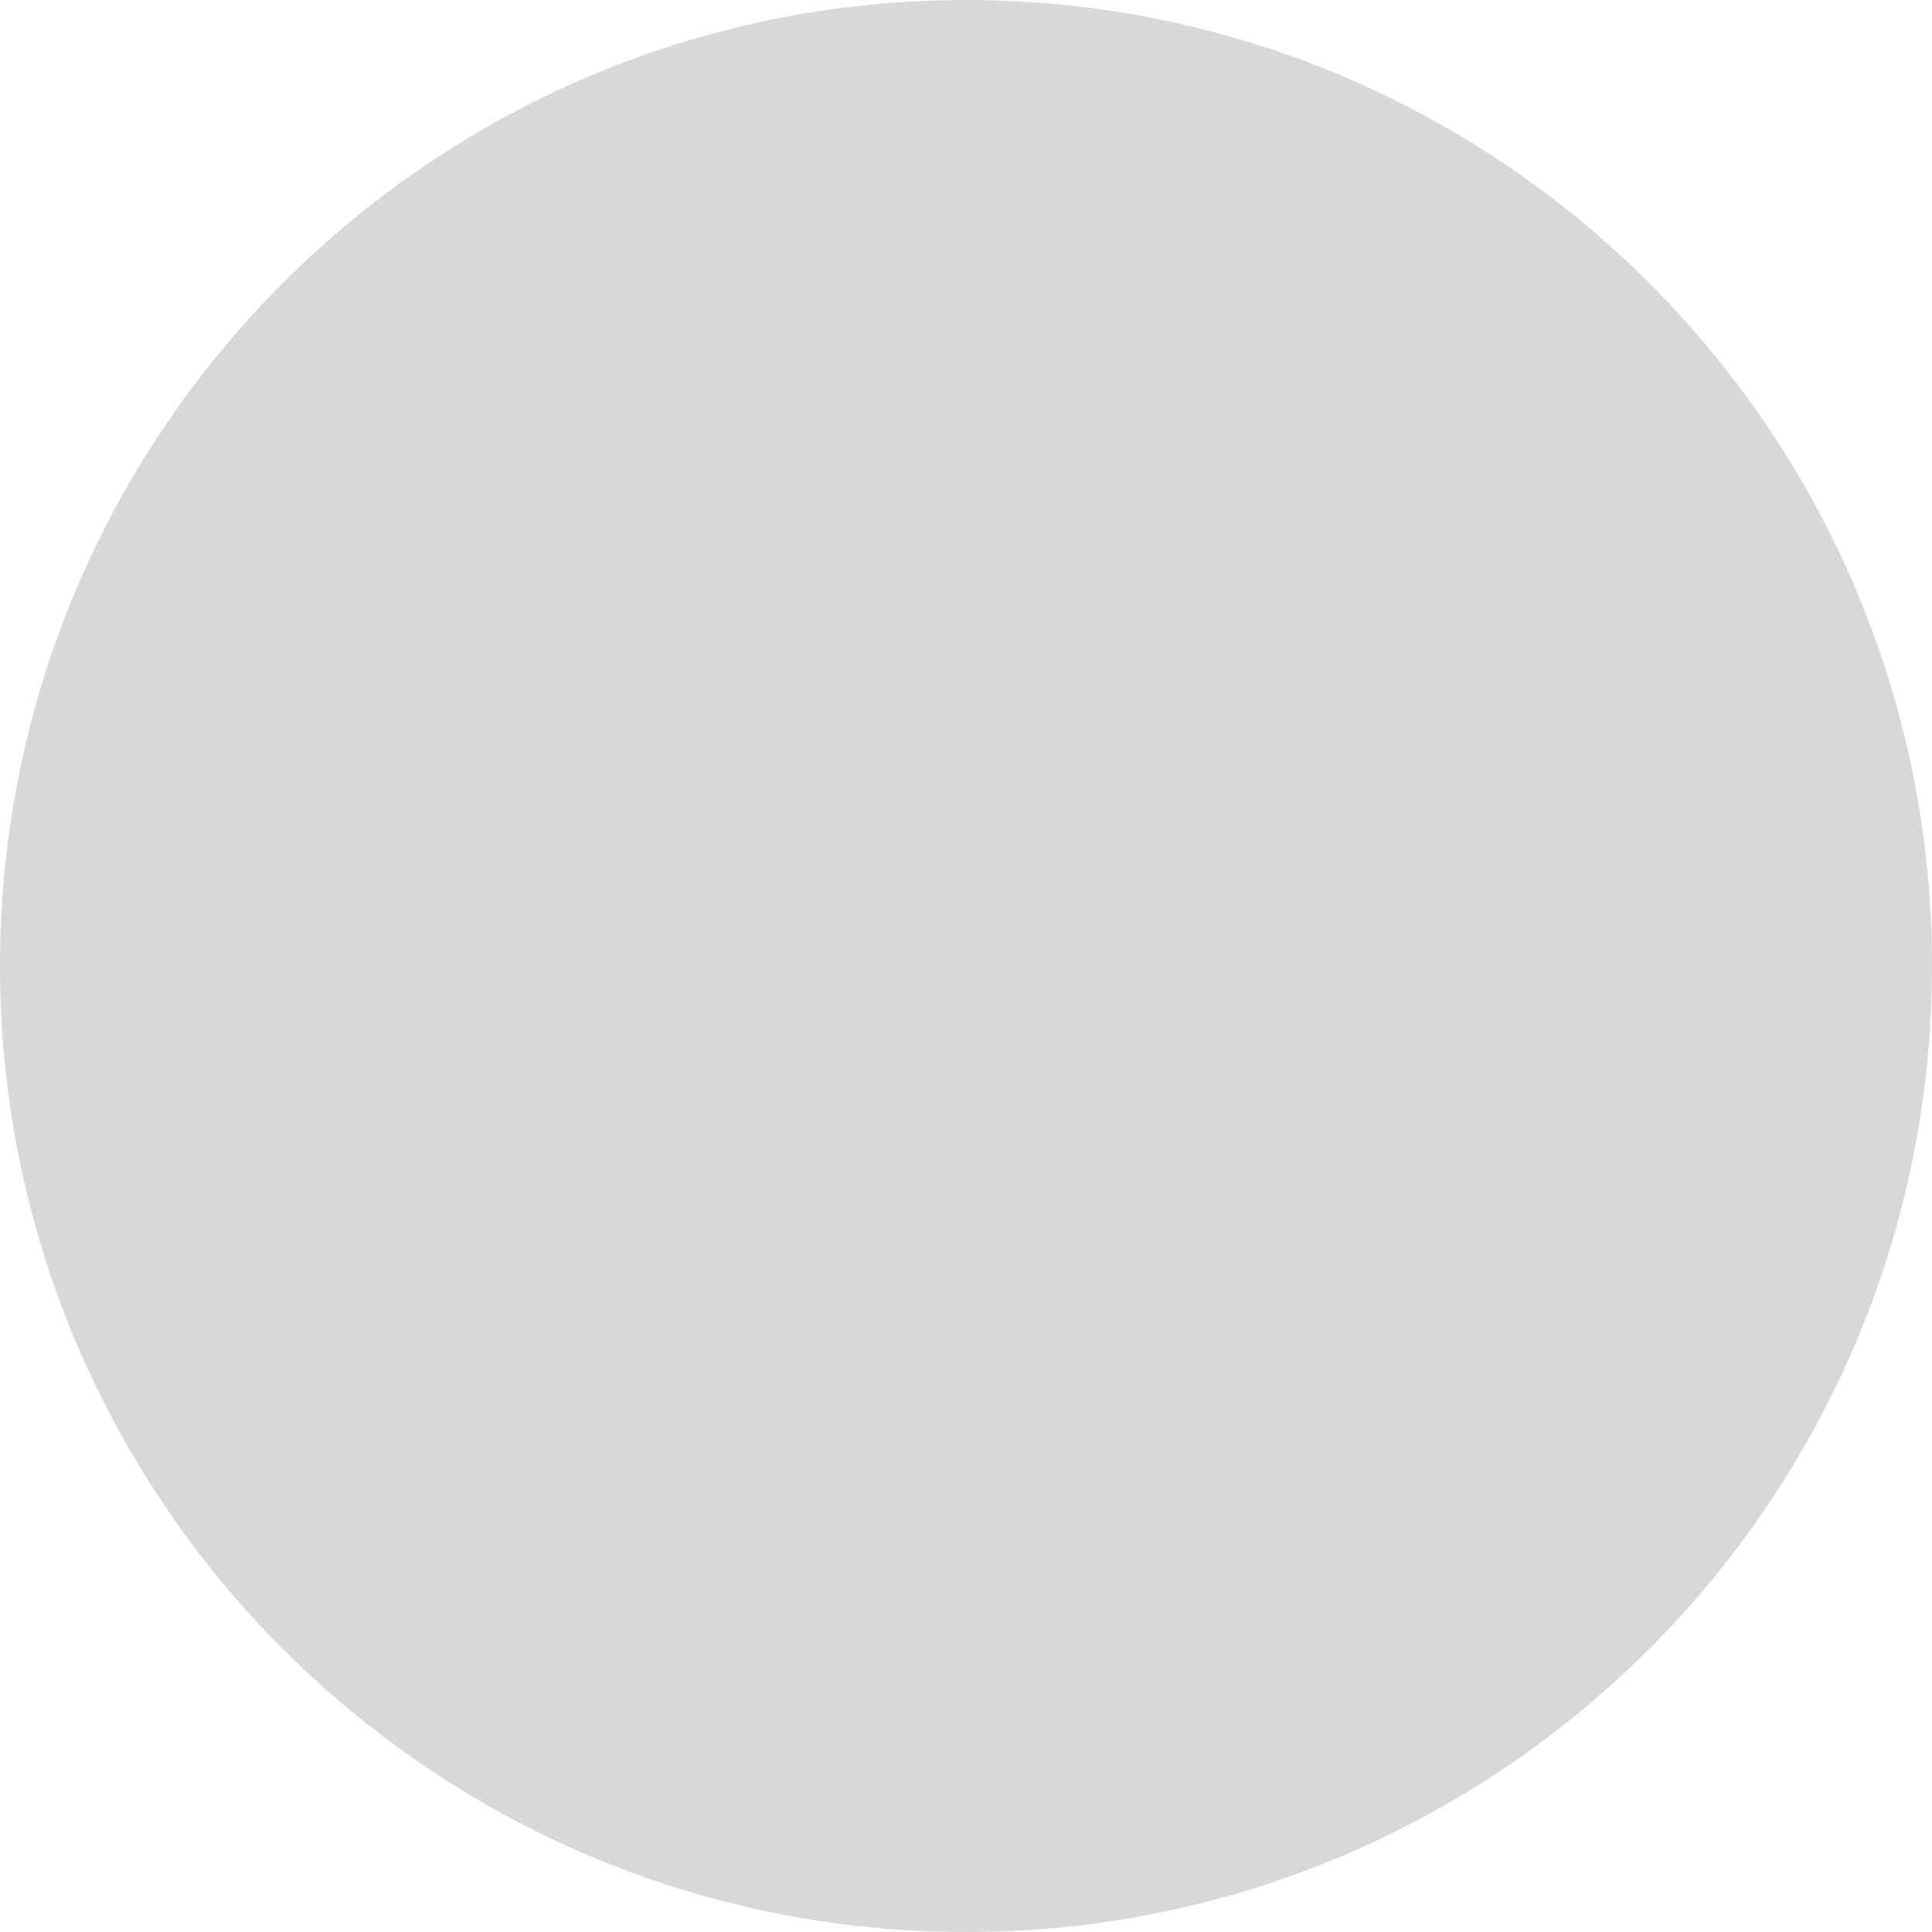
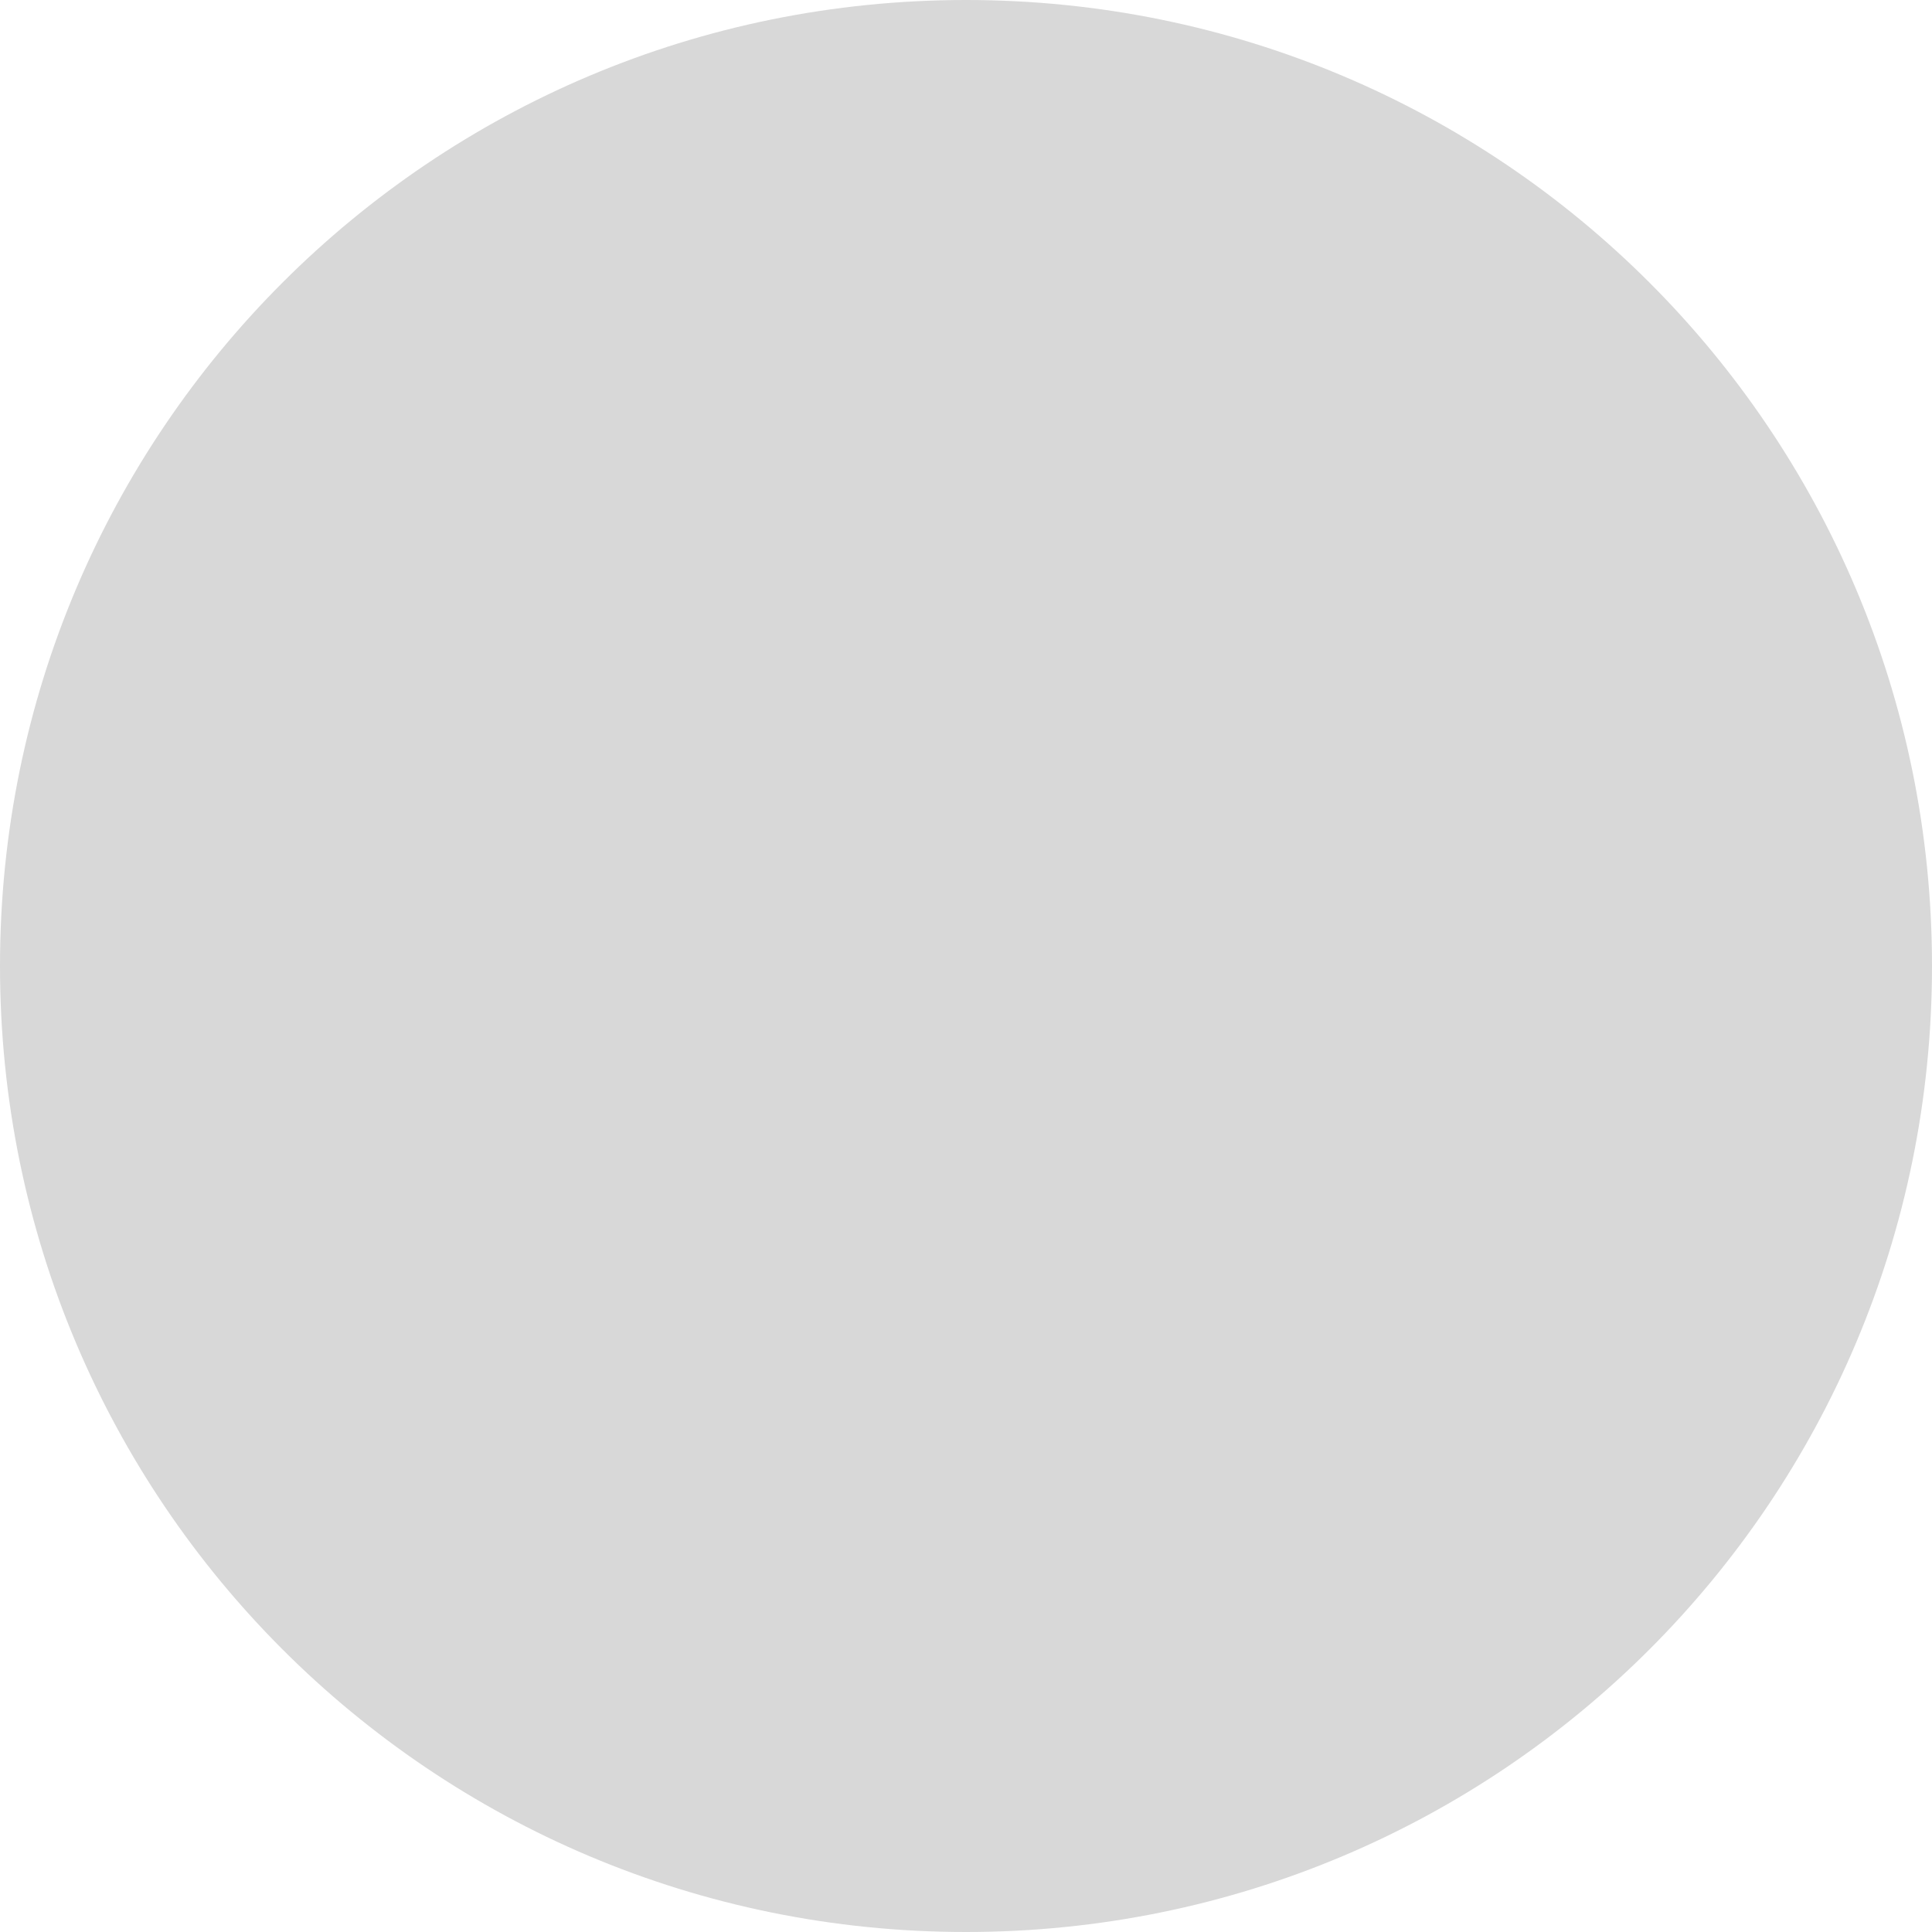
<svg xmlns="http://www.w3.org/2000/svg" preserveAspectRatio="none" overflow="visible" style="display: block;" width="6" height="6" viewBox="0 0 6 6" fill="none">
-   <path id="Oval" fill-rule="evenodd" clip-rule="evenodd" d="M3 6C4.657 6 6 4.657 6 3C6 1.343 4.657 0 3 0C1.343 0 0 1.343 0 3C0 4.657 1.343 6 3 6Z" fill="#D8D8D8" />
+   <path id="Oval" fill-rule="evenodd" clip-rule="evenodd" d="M3 6C4.66 6 6 4.66 6 3C6 1.34 4.66 0 3 0C1.34 0 0 1.34 0 3C0 4.66 1.34 6 3 6Z" fill="#D8D8D8" />
</svg>
